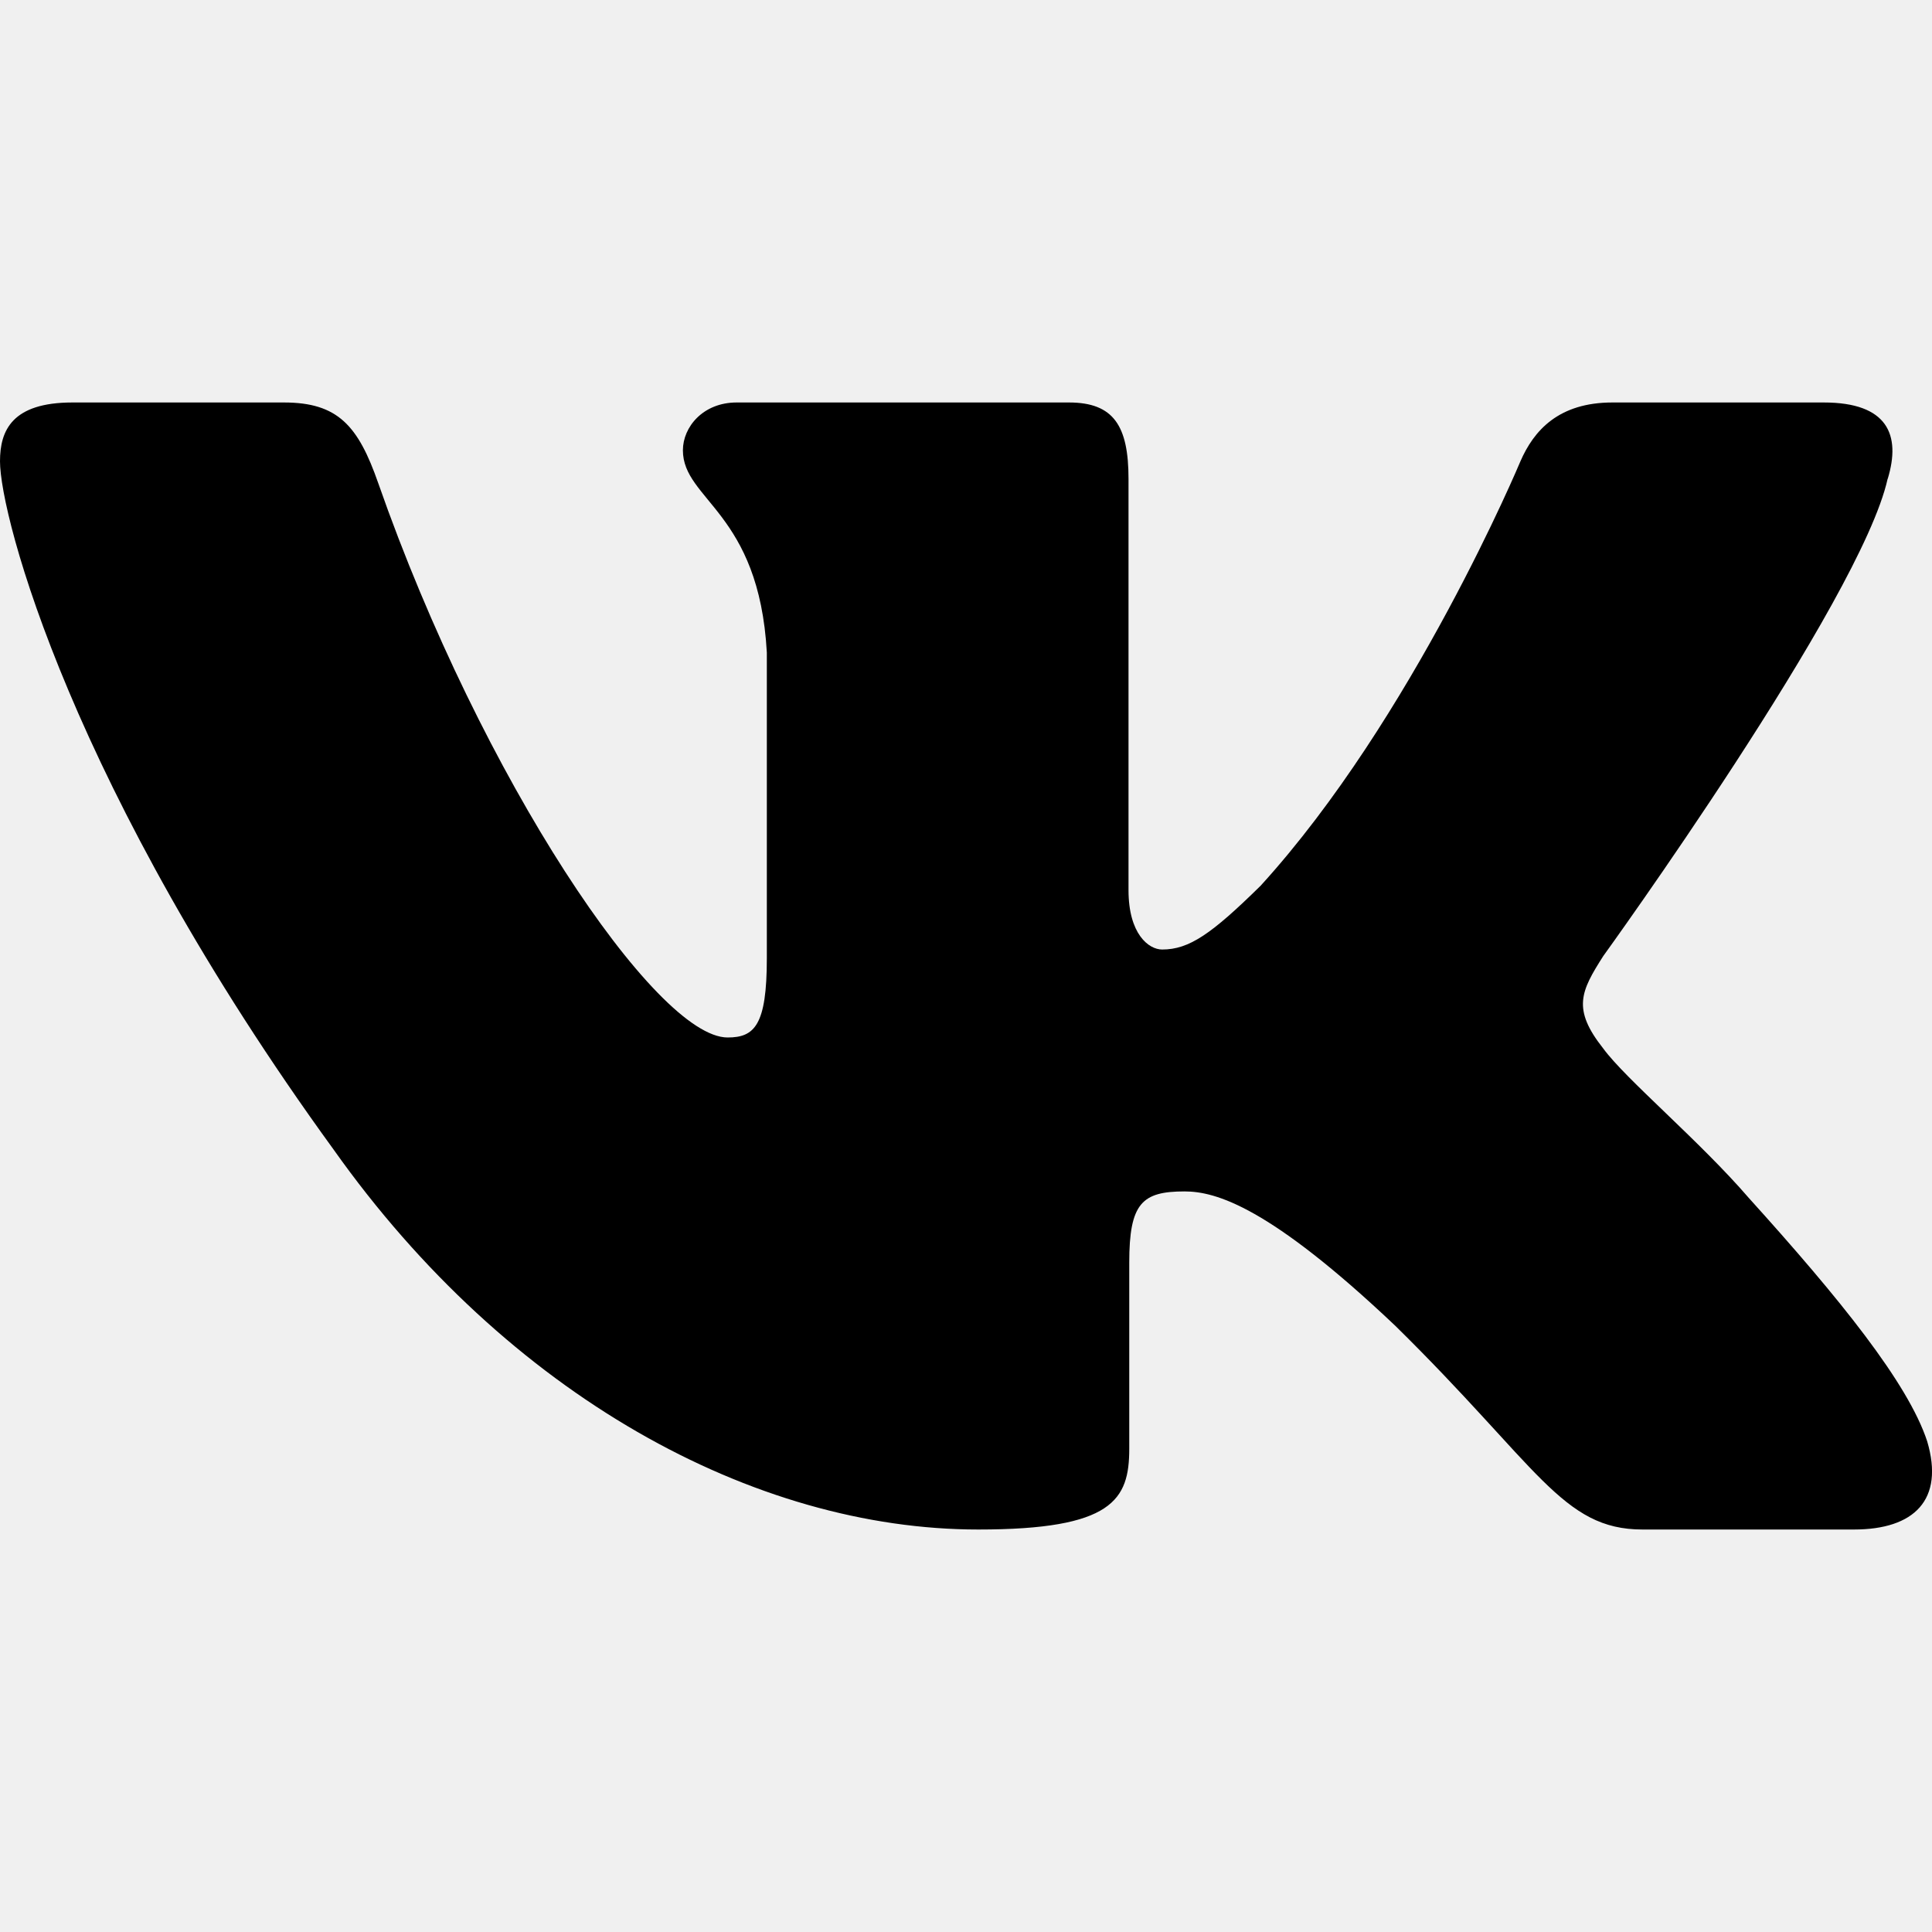
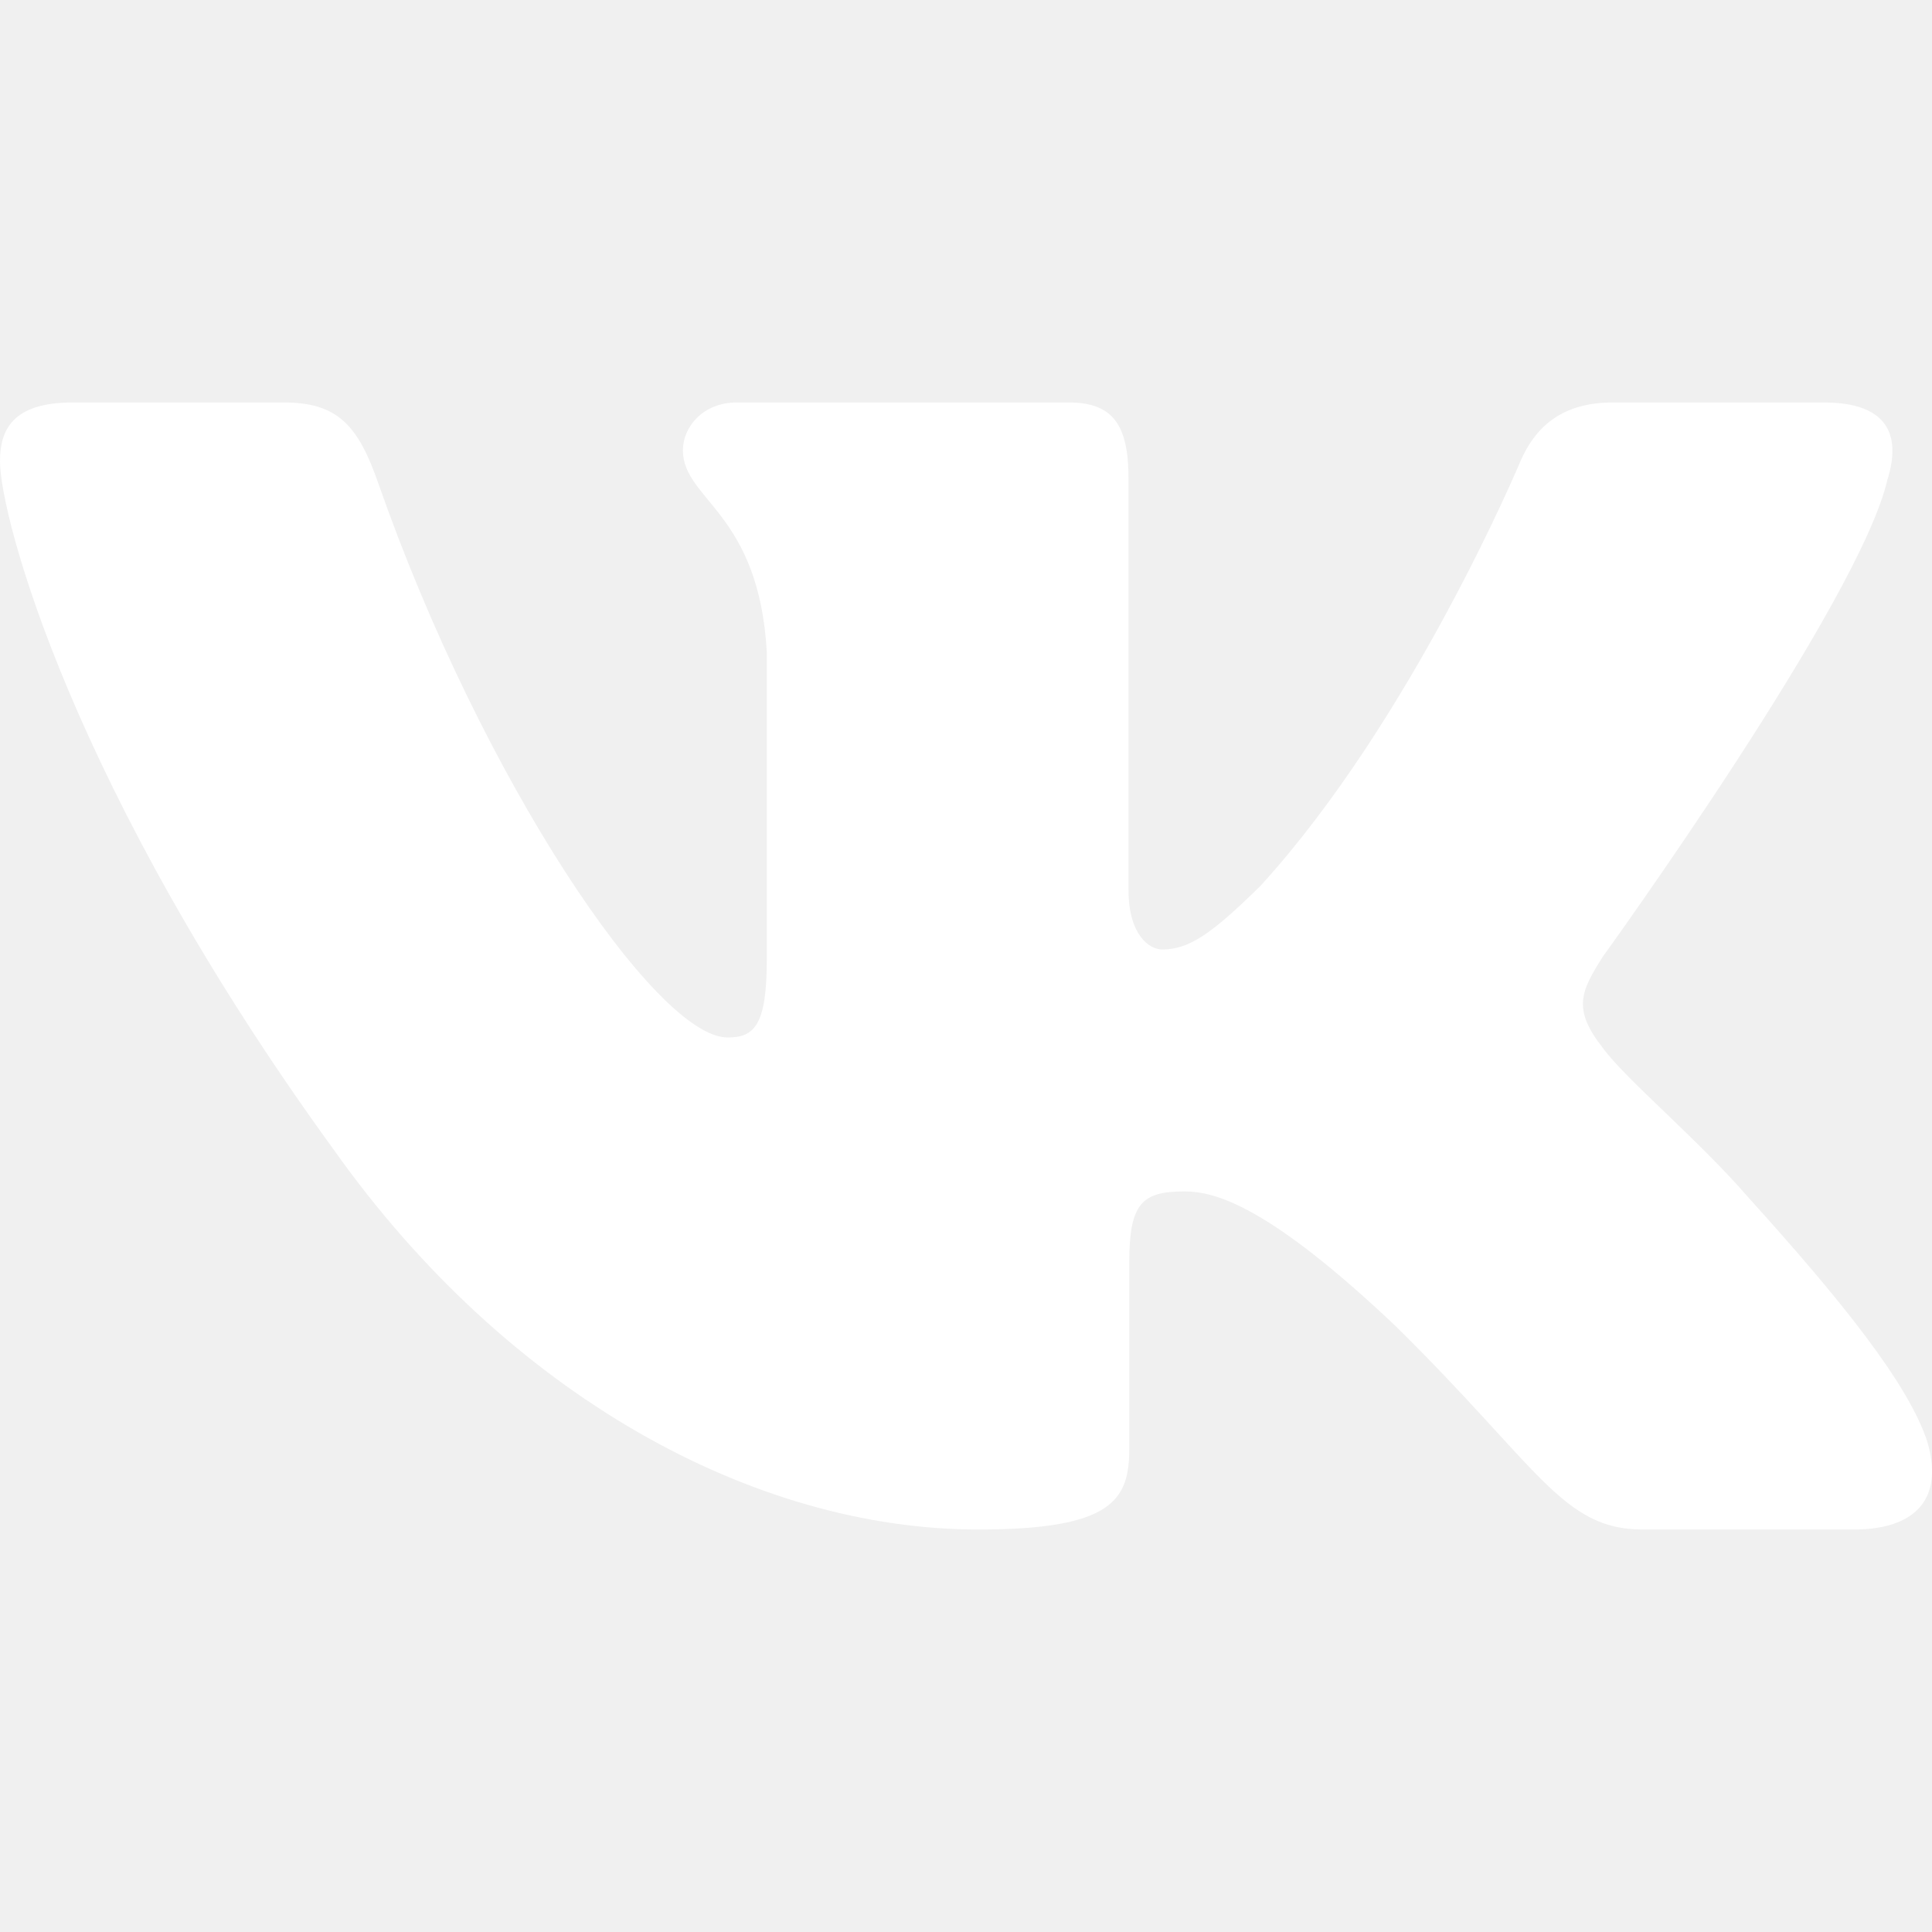
- <svg xmlns="http://www.w3.org/2000/svg" width="34" height="34" viewBox="0 0 34 34">
+ <svg xmlns="http://www.w3.org/2000/svg" width="34" height="34" viewBox="0 0 34 34" fill="none">
  <g clip-path="url(#clip0)">
-     <path fill-rule="evenodd" clip-rule="evenodd" d="M33.221 8.427C33.456 7.653 33.221 7.083 32.095 7.083H28.376C27.43 7.083 26.993 7.575 26.757 8.118C26.757 8.118 24.865 12.645 22.186 15.586C21.319 16.439 20.926 16.71 20.452 16.71C20.216 16.71 19.86 16.439 19.86 15.664V8.427C19.86 7.497 19.6 7.083 18.812 7.083H12.964C12.373 7.083 12.018 7.514 12.018 7.924C12.018 8.803 13.358 9.007 13.495 11.484V16.864C13.495 18.044 13.278 18.258 12.805 18.258C11.544 18.258 8.477 13.709 6.657 8.504C6.304 7.492 5.947 7.083 4.997 7.083H1.275C0.212 7.083 0 7.575 0 8.118C0 9.084 1.261 13.883 5.872 20.232C8.946 24.567 13.274 26.917 17.217 26.917C19.581 26.917 19.873 26.395 19.873 25.496V22.219C19.873 21.175 20.097 20.967 20.846 20.967C21.399 20.967 22.344 21.239 24.551 23.328C27.073 25.806 27.488 26.917 28.907 26.917H32.626C33.688 26.917 34.221 26.395 33.915 25.364C33.578 24.338 32.374 22.85 30.777 21.083C29.91 20.077 28.61 18.993 28.214 18.451C27.663 17.755 27.82 17.445 28.214 16.826C28.214 16.826 32.748 10.556 33.219 8.427H33.221Z" />
+     <path fill-rule="evenodd" clip-rule="evenodd" d="M33.221 8.426C33.456 7.653 33.221 7.083 32.095 7.083H28.376C27.43 7.083 26.993 7.575 26.757 8.117C26.757 8.117 24.865 12.645 22.186 15.586C21.319 16.439 20.926 16.709 20.452 16.709C20.216 16.709 19.86 16.439 19.86 15.664V8.426C19.86 7.497 19.6 7.083 18.812 7.083H12.964C12.373 7.083 12.018 7.514 12.018 7.923C12.018 8.803 13.358 9.007 13.495 11.483V16.864C13.495 18.044 13.278 18.258 12.805 18.258C11.544 18.258 8.477 13.709 6.657 8.504C6.304 7.491 5.947 7.083 4.997 7.083H1.275C0.212 7.083 0 7.575 0 8.117C0 9.084 1.261 13.883 5.872 20.231C8.946 24.566 13.274 26.917 17.217 26.917C19.581 26.917 19.873 26.395 19.873 25.496V22.219C19.873 21.175 20.097 20.967 20.846 20.967C21.399 20.967 22.344 21.239 24.551 23.328C27.073 25.806 27.488 26.917 28.907 26.917H32.626C33.688 26.917 34.221 26.395 33.915 25.364C33.578 24.338 32.374 22.849 30.777 21.083C29.91 20.077 28.61 18.993 28.214 18.451C27.663 17.755 27.82 17.445 28.214 16.826C28.214 16.826 32.748 10.556 33.219 8.426H33.221Z" fill="white" />
  </g>
  <defs>
    <clipPath id="clip0">
      <rect width="34" height="34" fill="white" />
    </clipPath>
  </defs>
</svg>
